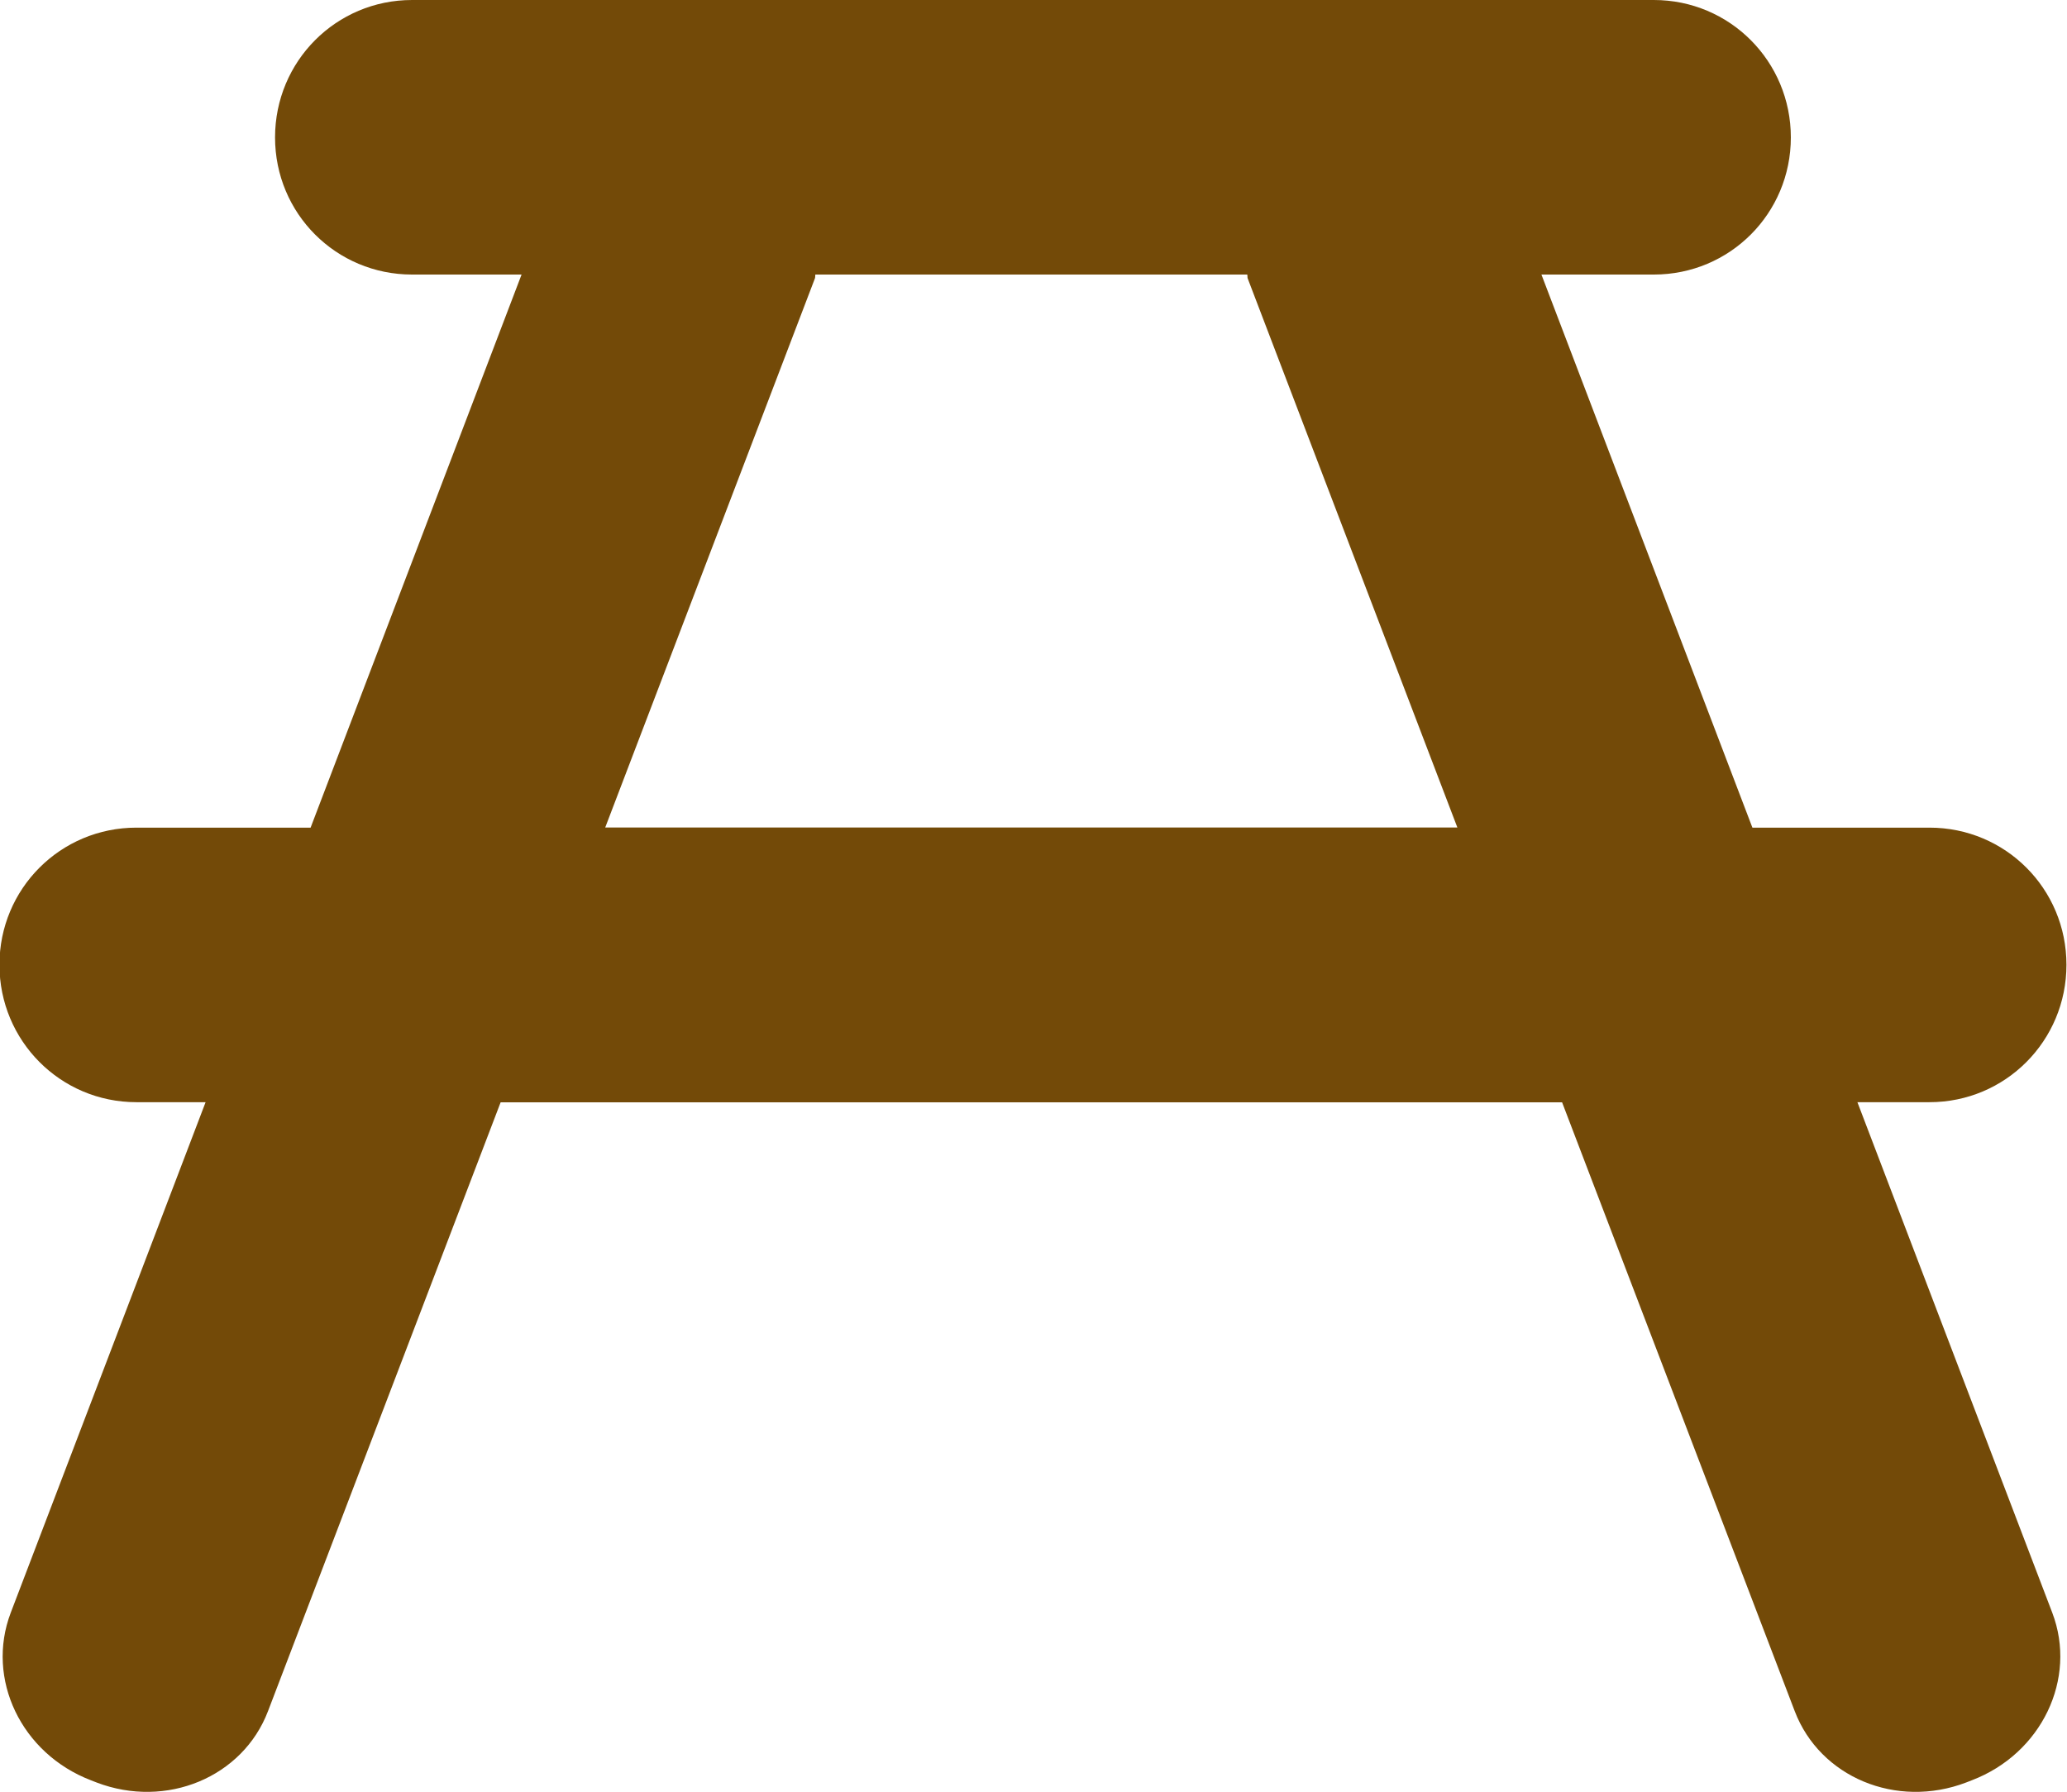
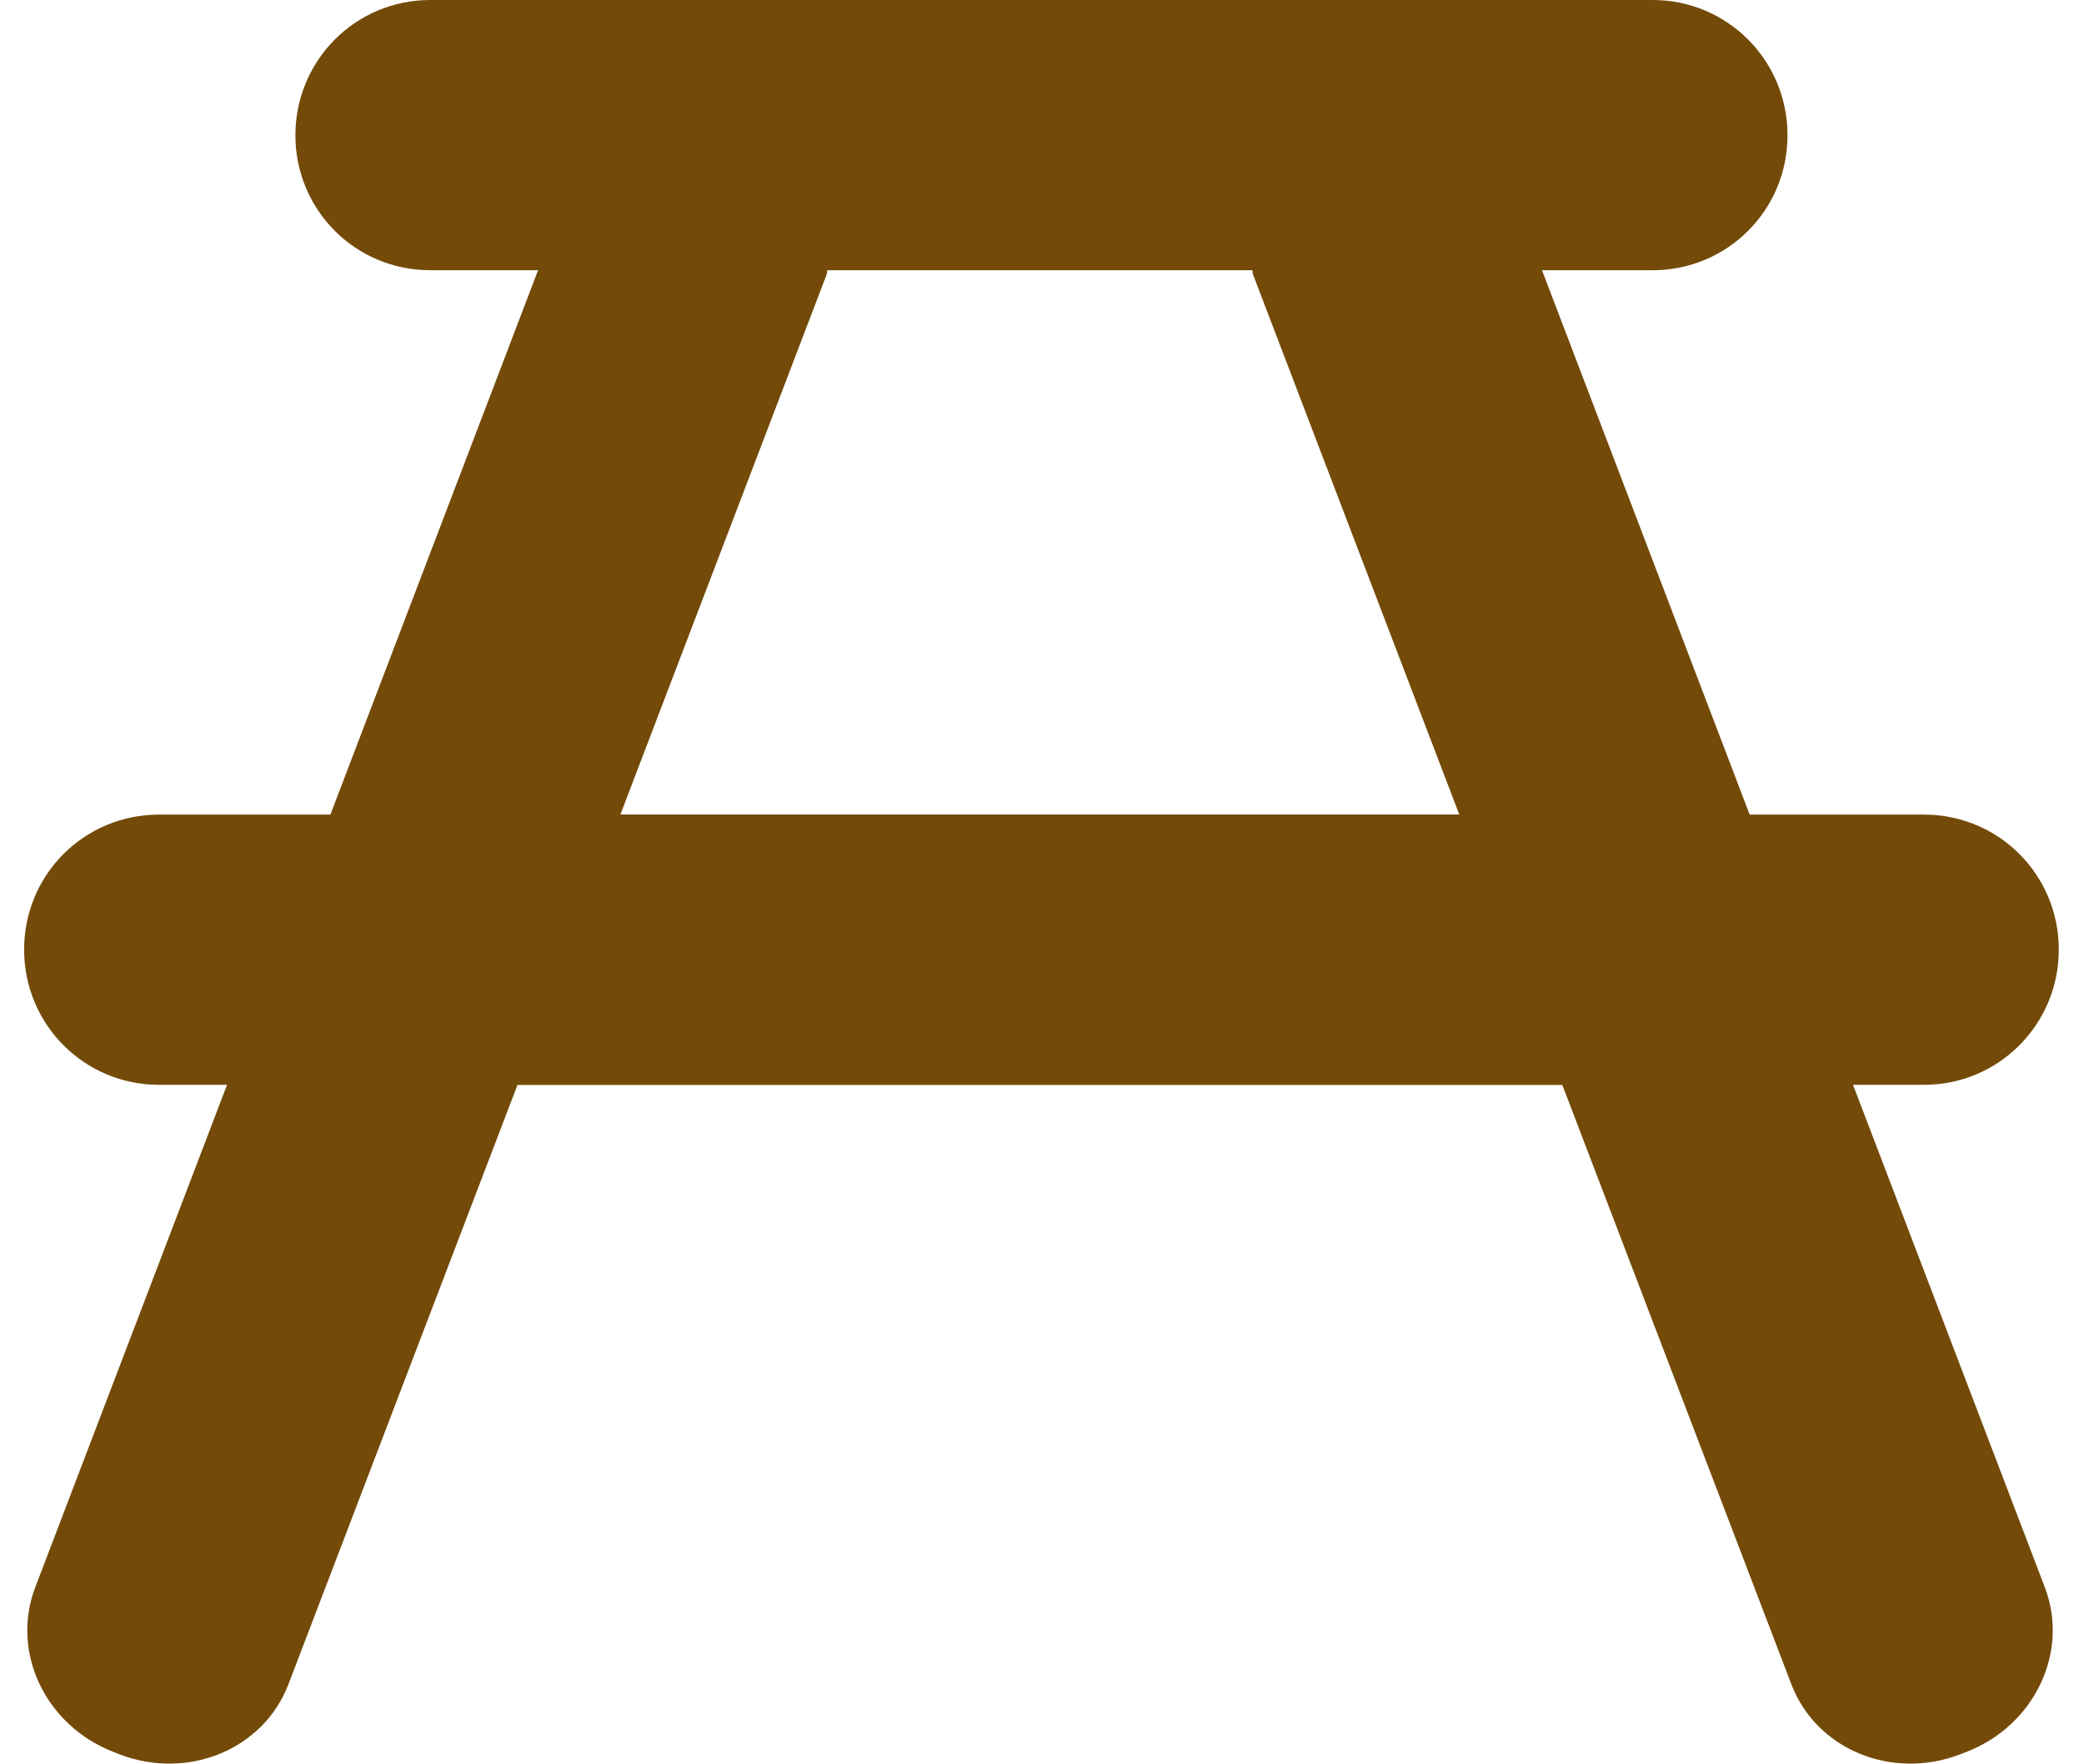
- <svg xmlns="http://www.w3.org/2000/svg" width="30" height="26" version="1.1" viewBox="0 0 15 13">
+ <svg xmlns="http://www.w3.org/2000/svg" width="26" height="22" version="1.1" viewBox="0 0 15 13">
  <g transform="translate(-181 -729.36)">
    <path fill="#734a08ff" d="m183.99 729.36c-0.551 0-0.994 0.445-0.994 0.997 0 0.552 0.443 0.995 0.994 0.995h0.795l-1.531 4.013h-1.264c-0.551 0-0.994 0.443-0.994 0.995 0 0.552 0.443 0.997 0.994 0.997h0.502l-1.414 3.704c-0.183 0.48 0.076 1.022 0.582 1.216l0.041 0.016c0.506 0.193 1.061-0.038 1.244-0.518l1.688-4.417h7.703l1.688 4.417c0.183 0.48 0.738 0.711 1.244 0.518l0.041-0.016c0.506-0.193 0.767-0.736 0.584-1.216l-1.414-3.704h0.523c0.551 0 0.994-0.445 0.994-0.997 0-0.552-0.443-0.995-0.994-0.995h-1.285l-1.531-4.013h0.816c0.551 0 0.994-0.443 0.994-0.995 0-0.552-0.443-0.997-0.994-0.997zm2.928 1.992h3.133c3e-3 0.01 4.6e-4 0.018 3e-3 0.027l1.522 3.985h-6.184l1.522-3.985c3e-3 -0.01 8e-4 -0.018 3e-3 -0.027z" />
  </g>
</svg>
